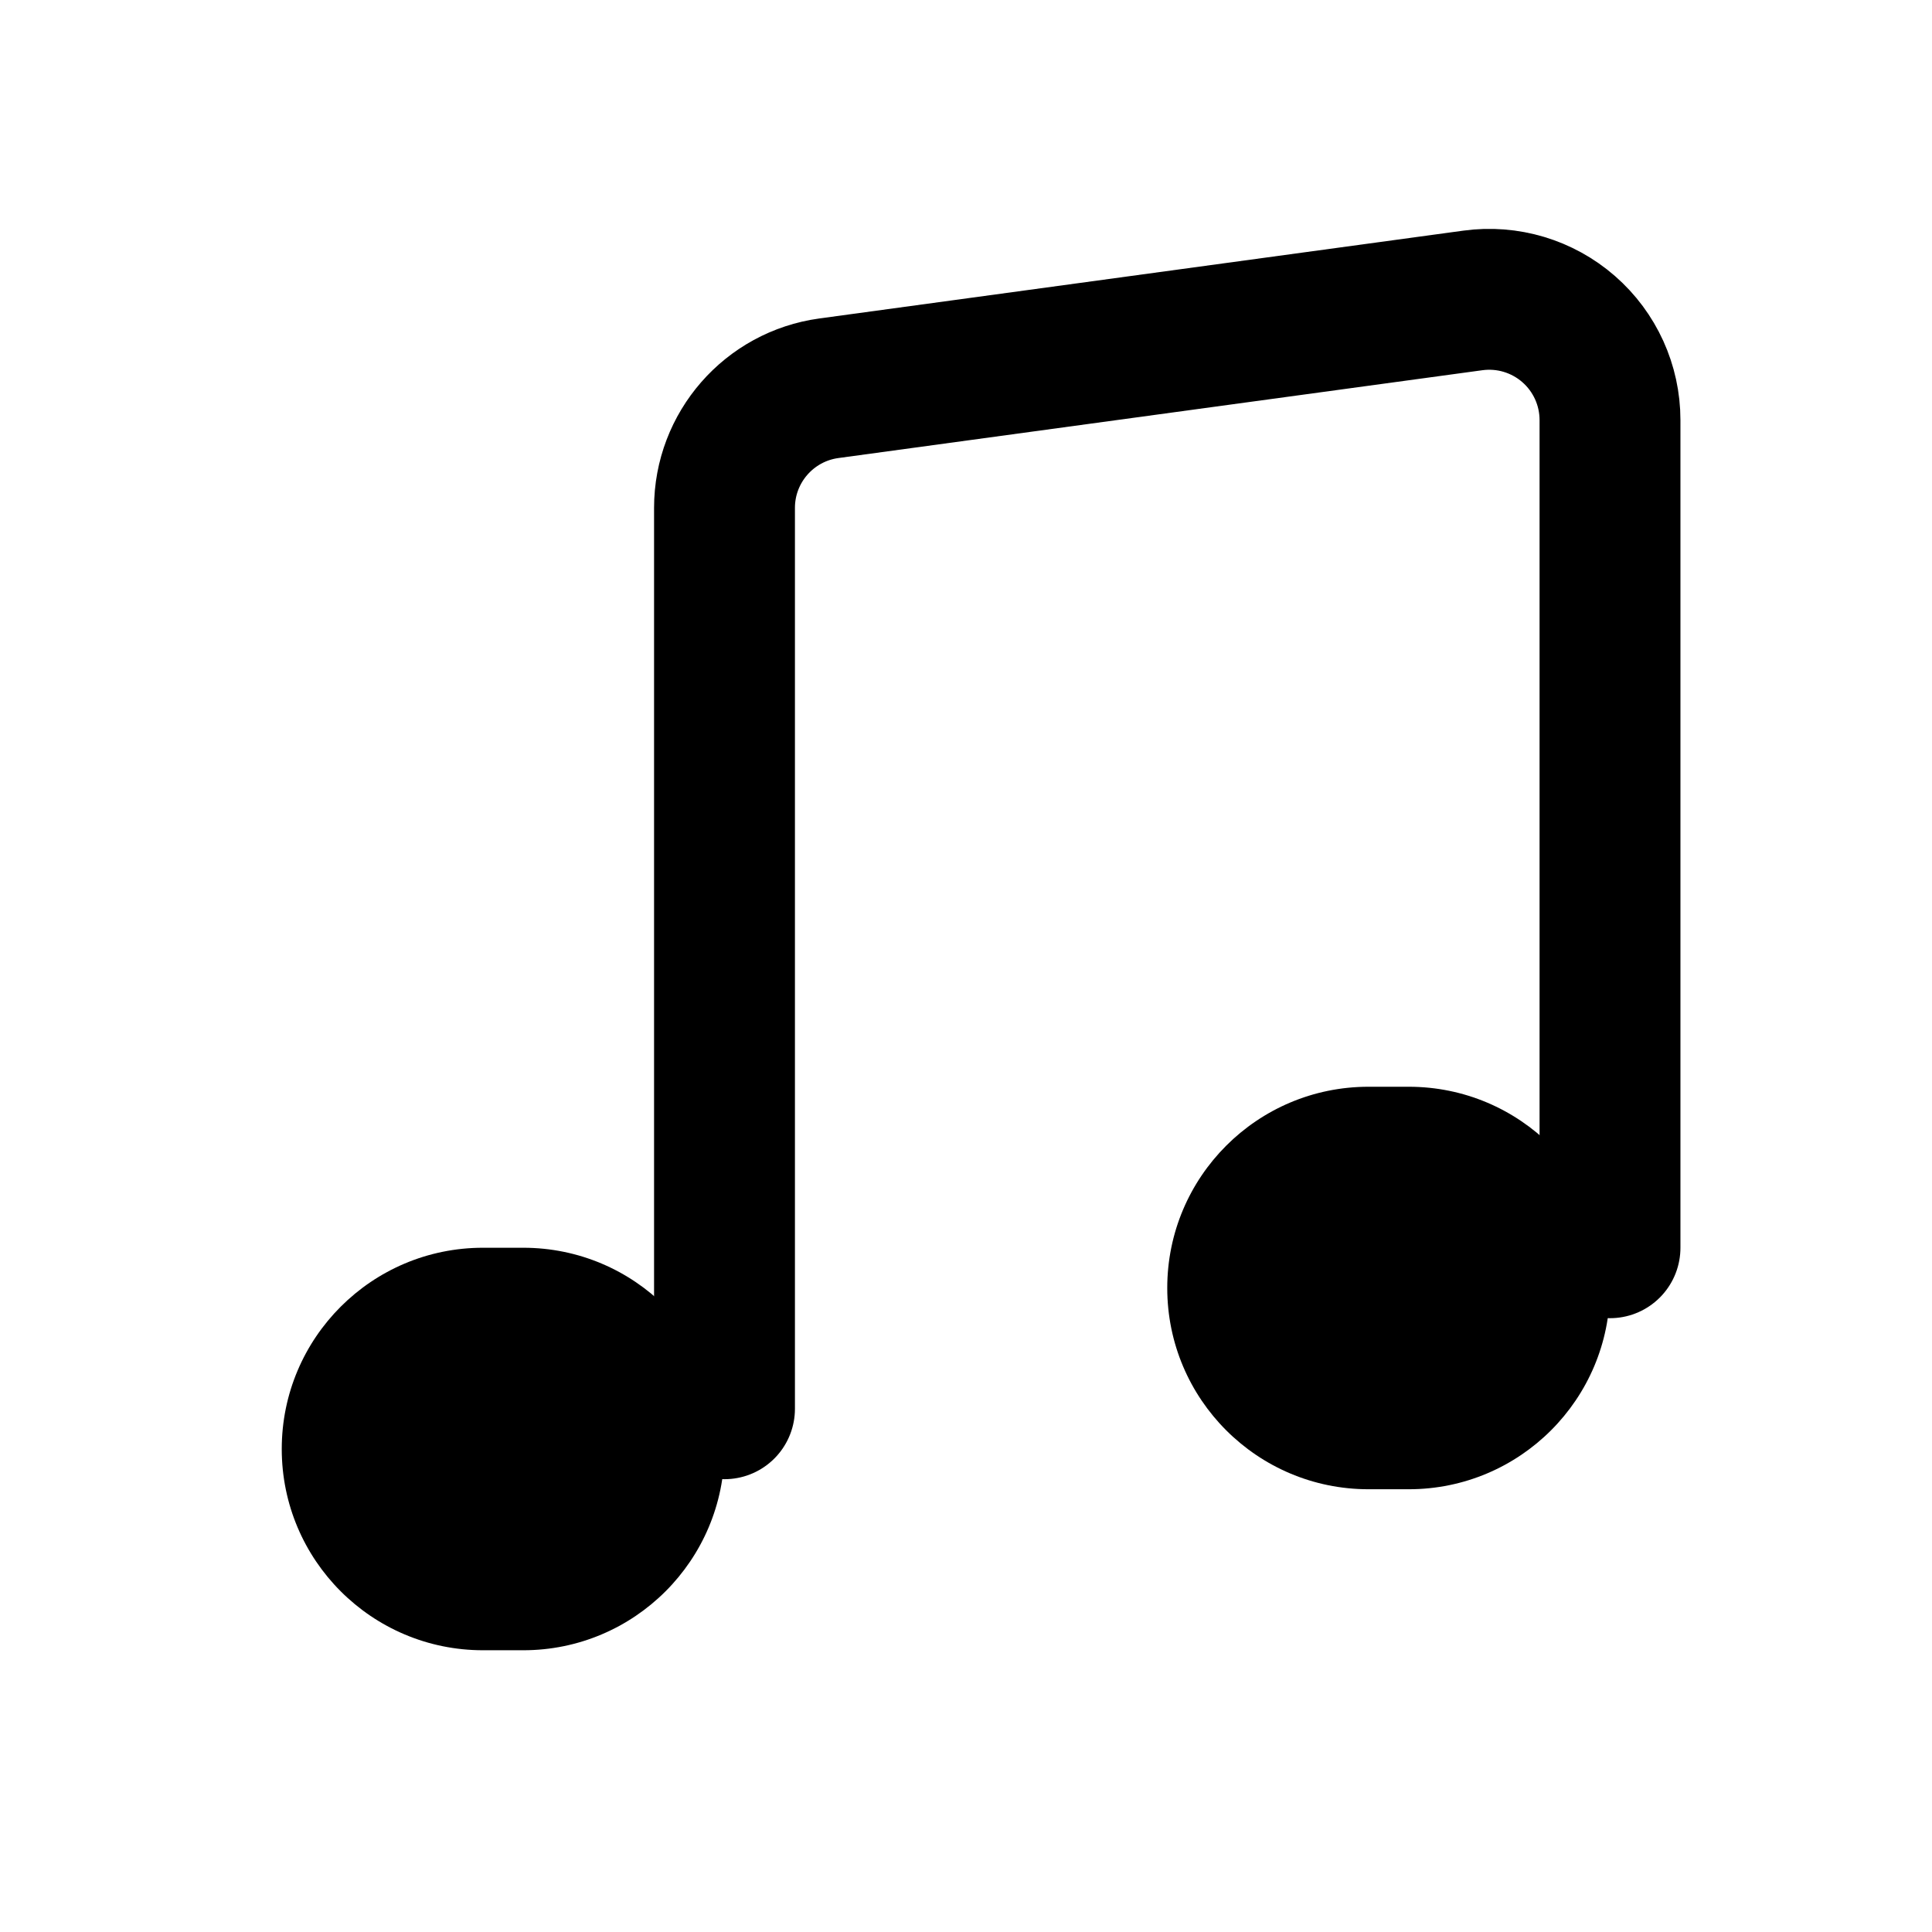
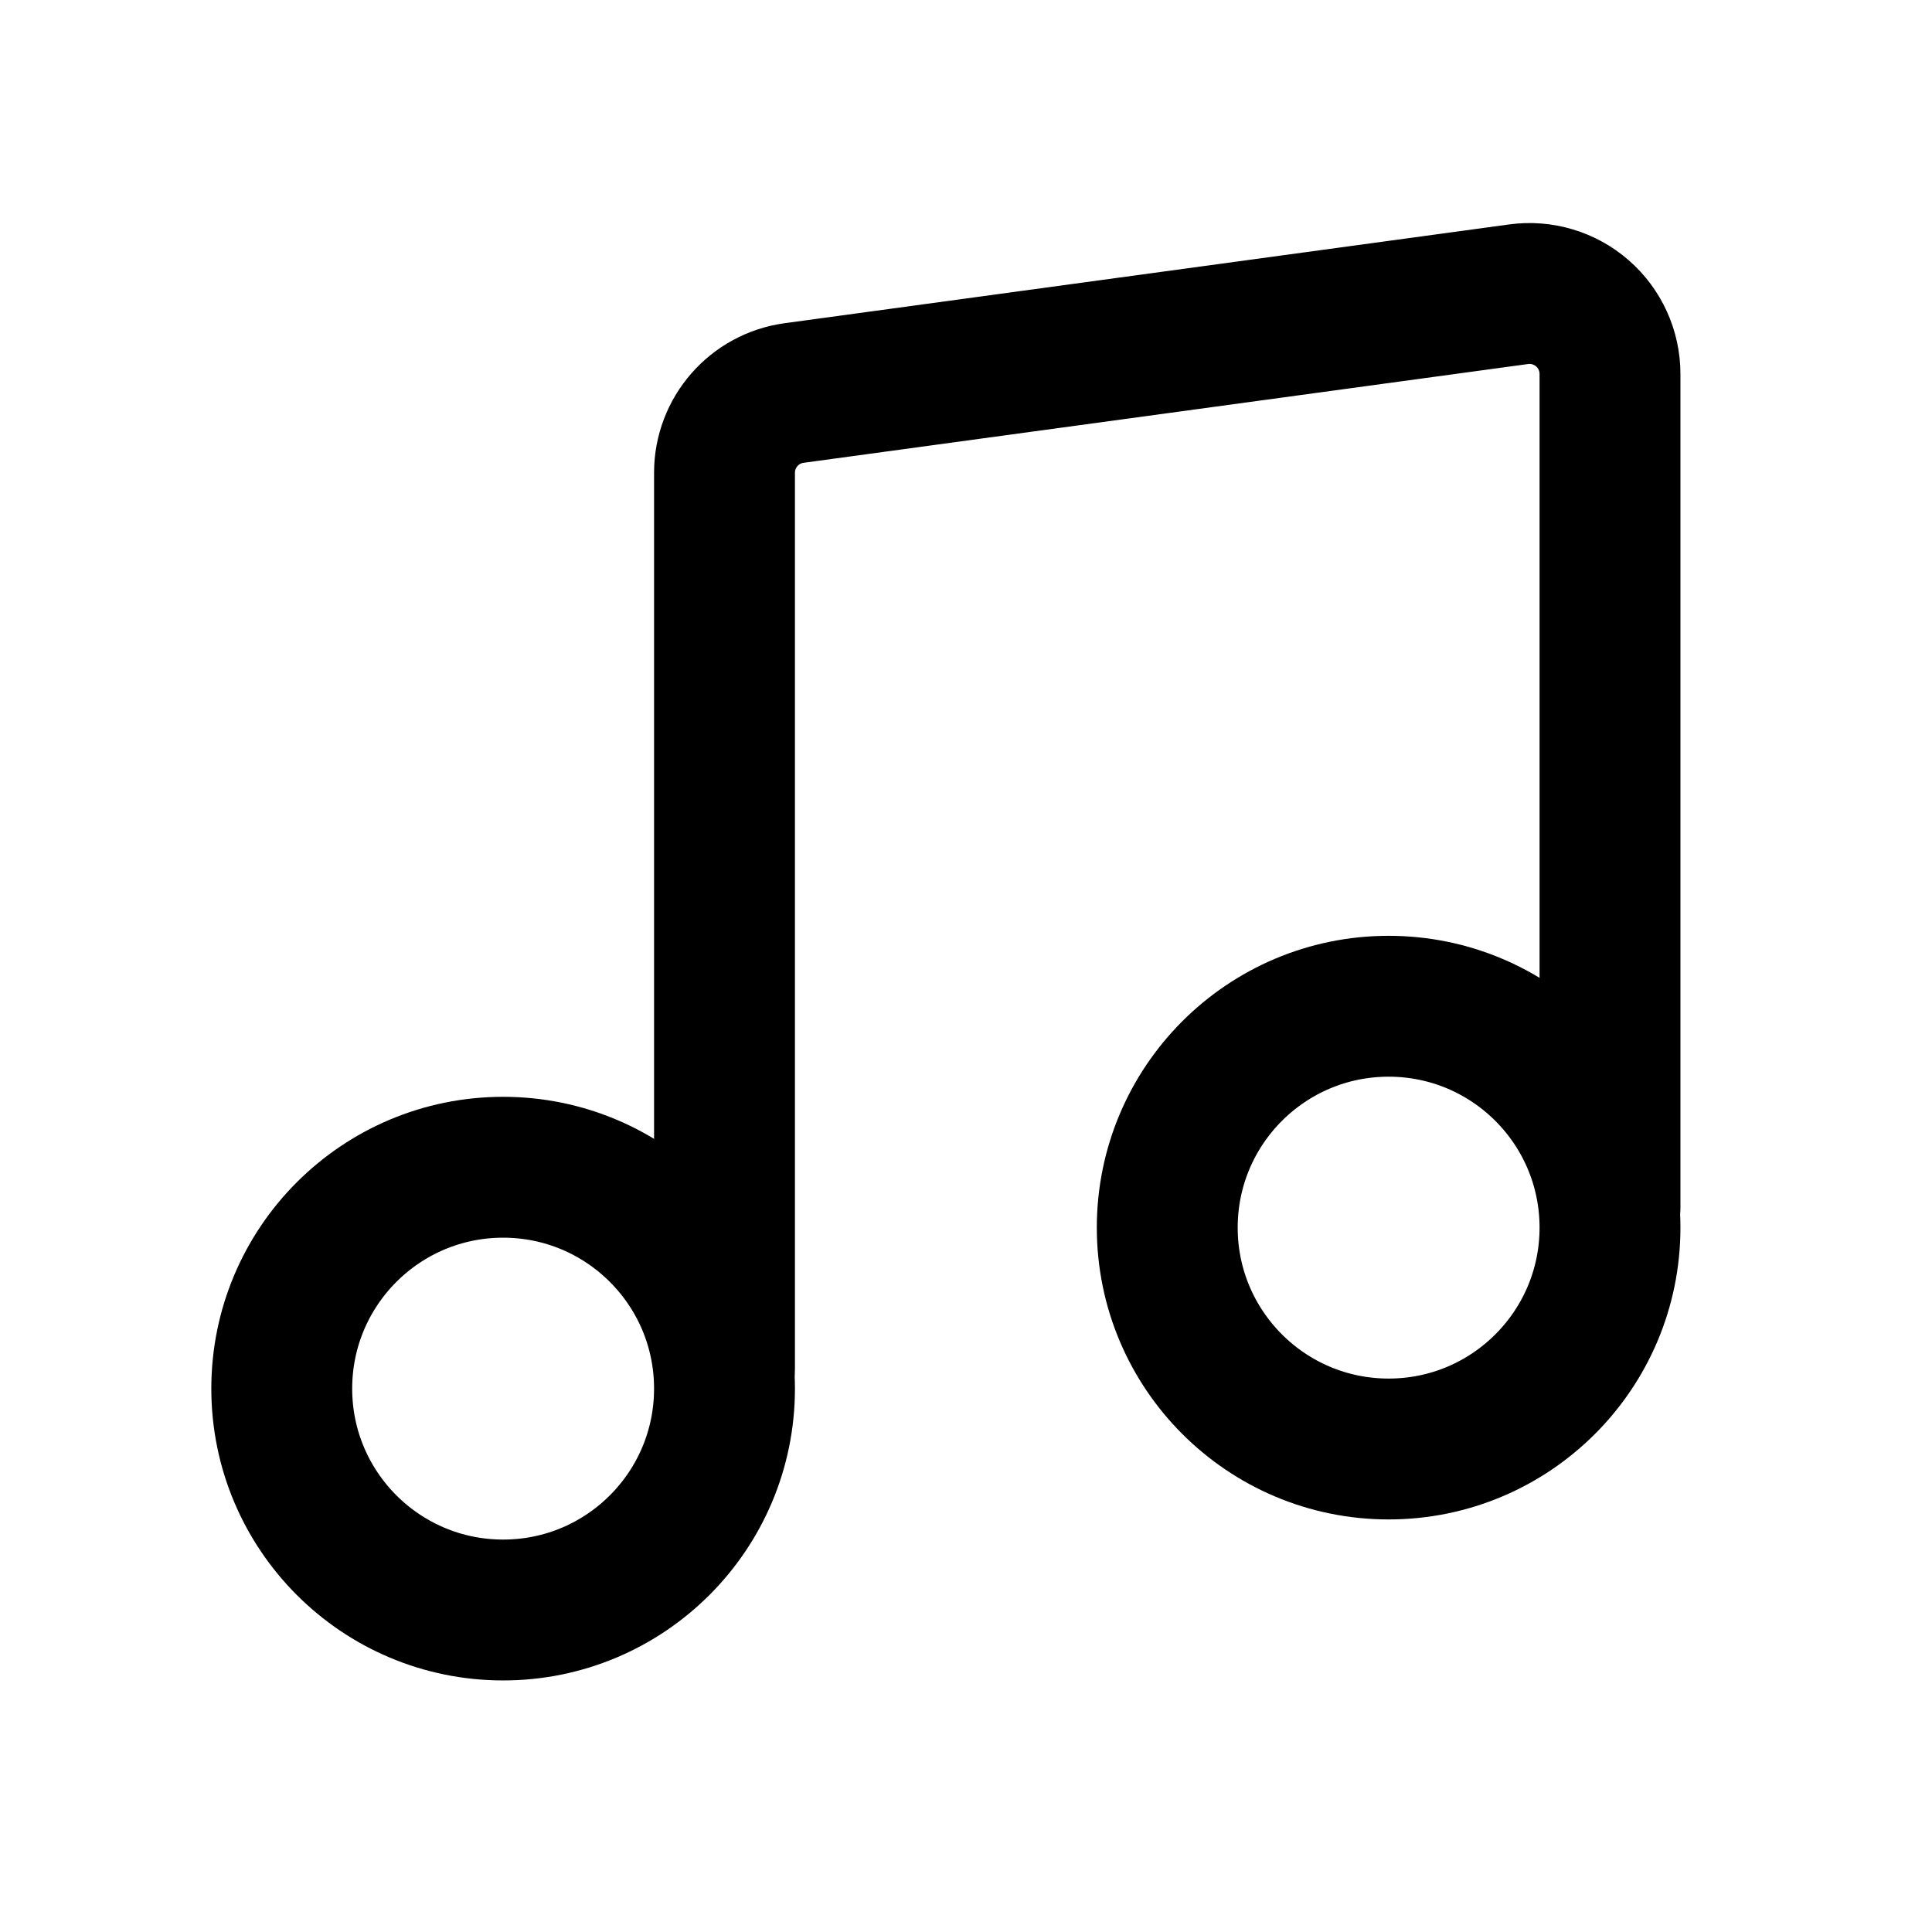
<svg xmlns="http://www.w3.org/2000/svg" viewBox="0 0 24 24" fill="none" stroke="currentColor" stroke-width="1.75" stroke-linecap="round" stroke-linejoin="round">
-   <path d="M9 17.5 L9 6.309 A1.5 1.5 0 0 1 10.297 4.823 L18.297 3.732 A1.5 1.5 0 0 1 20 5.218 L20 15.5" />
-   <path d="M3.5 18 A2.5 2.5 0 0 1 6 15.5 L6.5 15.5 A2.5 2.5 0 0 1 9 18 L9 18 A2.5 2.5 0 0 1 6.5 20.5 L6 20.5 A2.5 2.5 0 0 1 3.5 18 Z" fill="currentColor" fill-rule="evenodd" stroke="none" />
-   <path d="M14.5 16 A2.5 2.5 0 0 1 17 13.5 L17.5 13.5 A2.5 2.5 0 0 1 20 16 L20 16 A2.5 2.5 0 0 1 17.5 18.5 L17 18.5 A2.5 2.5 0 0 1 14.5 16 Z" fill="currentColor" fill-rule="evenodd" stroke="none" />
+   <path d="M9 17 L9 5.873 A1 1 0 0 1 9.865 4.882 L18.865 3.655 A1 1 0 0 1 20 4.646 L20 15" />
+   <path d="M3.5 17.25 A2.75 2.75 0 0 1 6.25 14.5 L6.25 14.5 A2.75 2.75 0 0 1 9 17.25 L9 17.25 A2.75 2.75 0 0 1 6.25 20 L6.25 20 A2.75 2.75 0 0 1 3.5 17.25 Z" />
+   <path d="M14.5 15.25 A2.75 2.75 0 0 1 17.25 12.5 L17.25 12.5 A2.75 2.75 0 0 1 20 15.25 L20 15.25 A2.75 2.75 0 0 1 17.25 18 L17.25 18 A2.75 2.75 0 0 1 14.5 15.25 Z" />
</svg>
